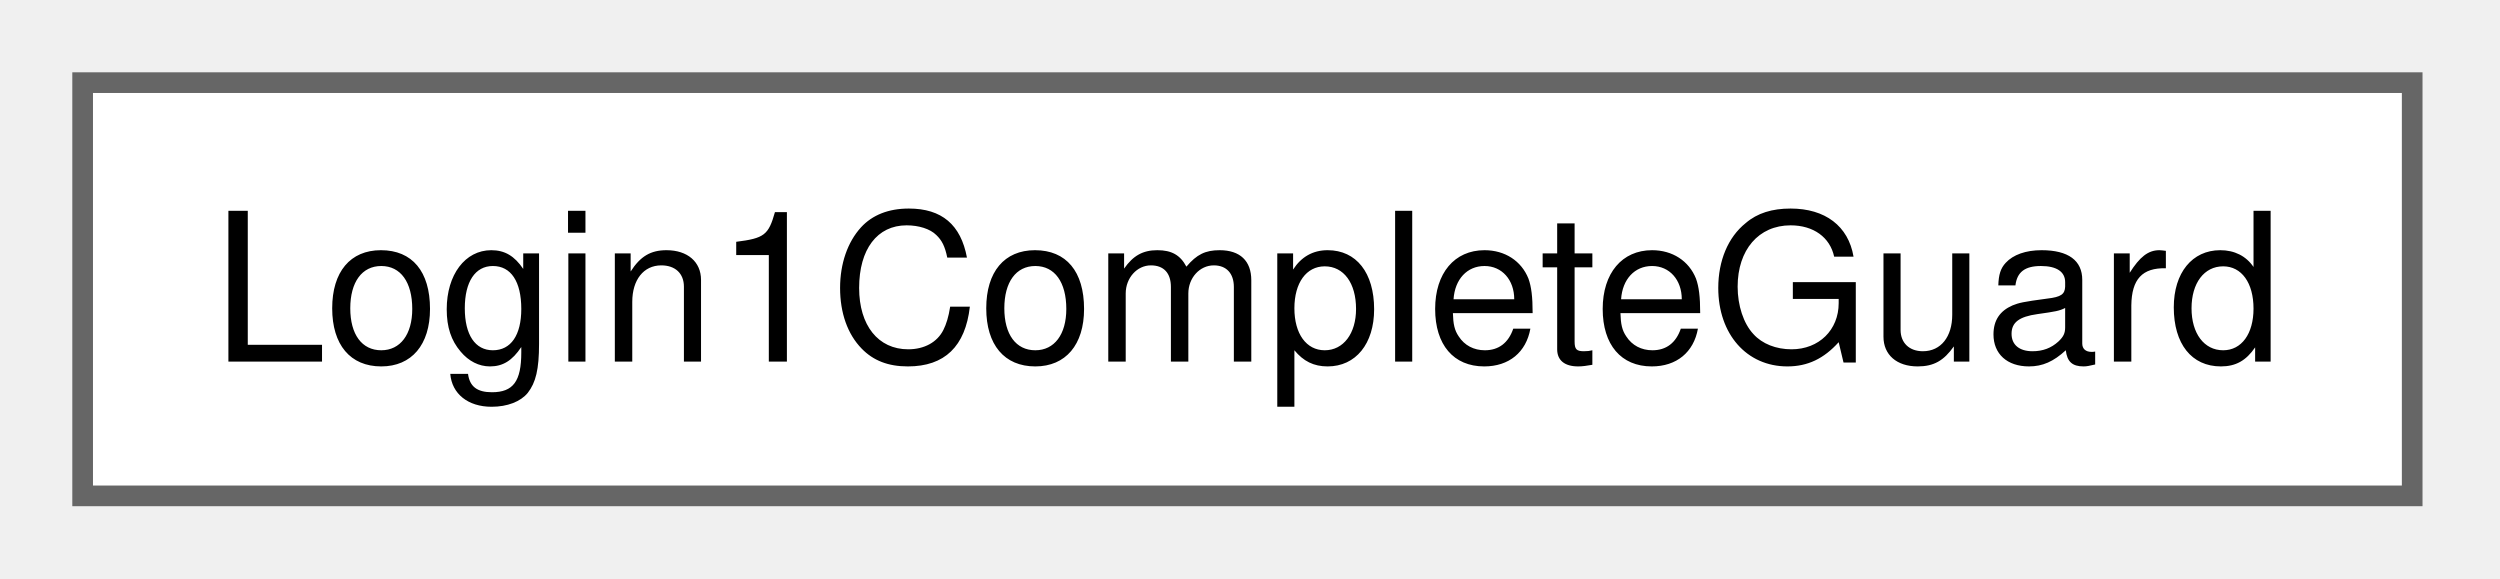
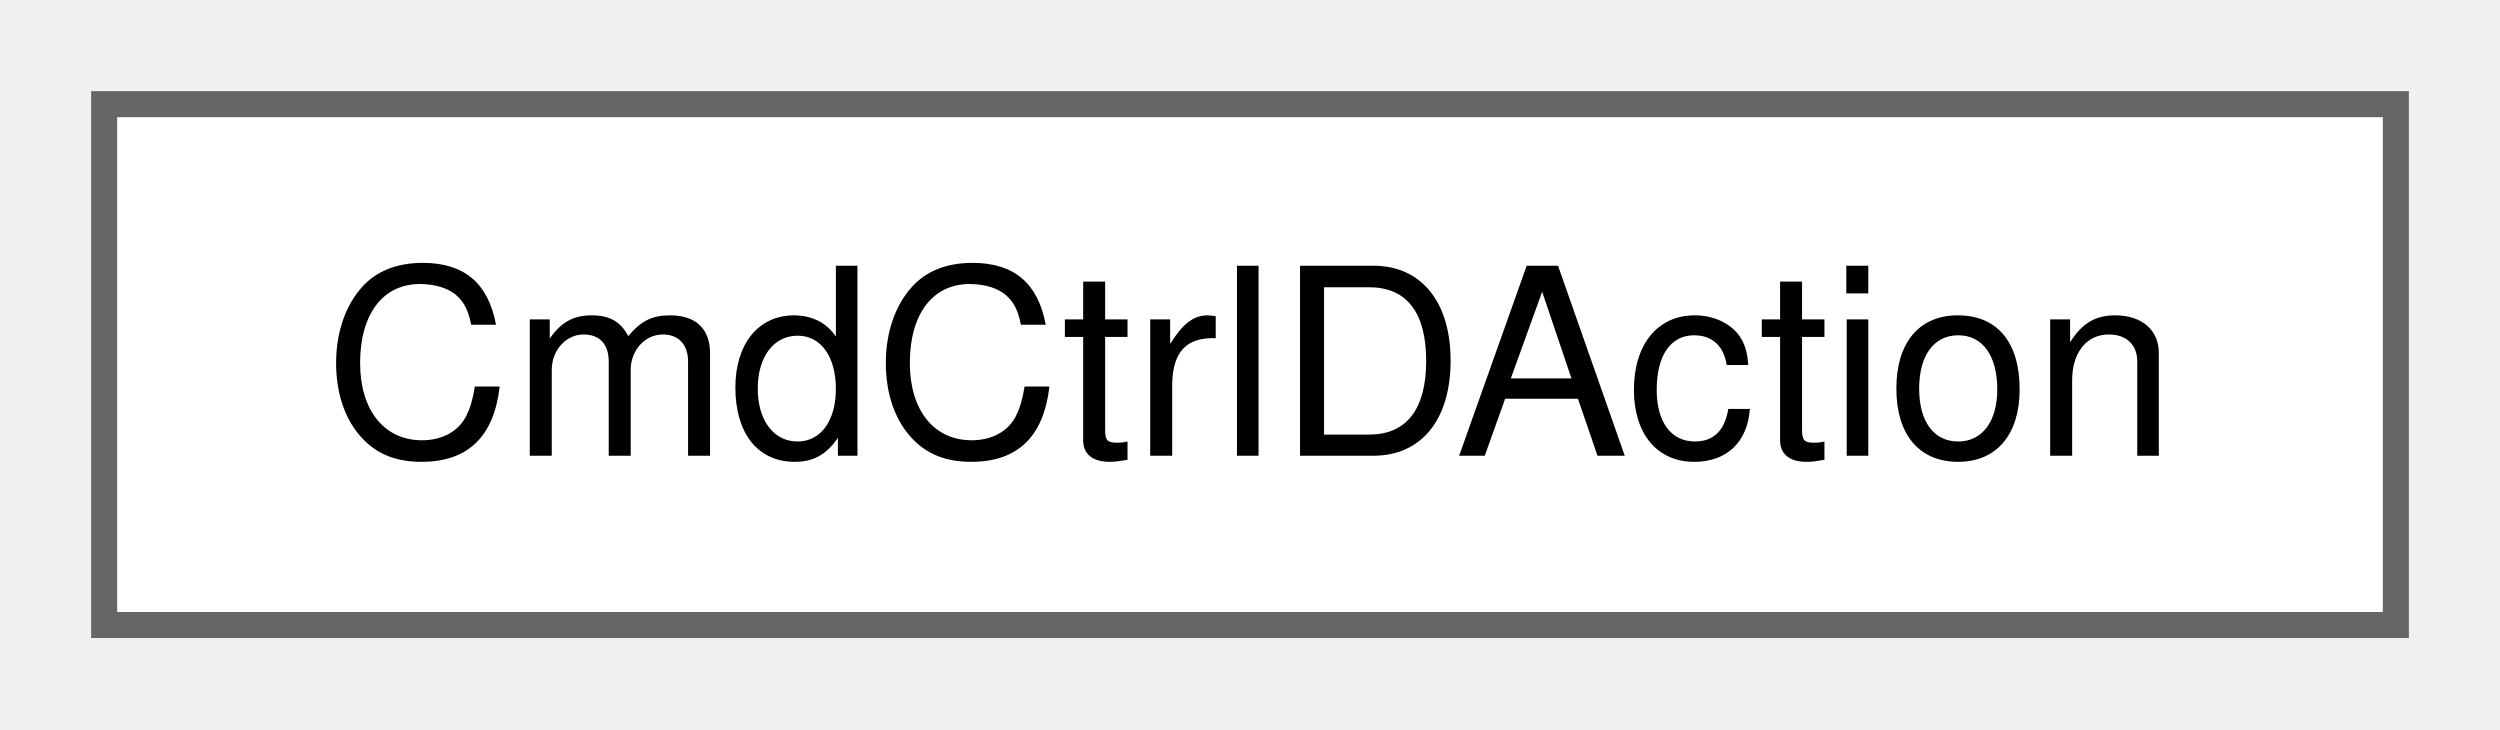
- <svg xmlns="http://www.w3.org/2000/svg" xmlns:xlink="http://www.w3.org/1999/xlink" width="121pt" height="28pt" viewBox="0.00 0.00 121.00 28.00">
+ <svg xmlns="http://www.w3.org/2000/svg" xmlns:xlink="http://www.w3.org/1999/xlink" width="96pt" height="28pt" viewBox="0.00 0.00 96.00 28.00">
  <g id="graph0" class="graph" transform="scale(1 1) rotate(0) translate(4 24)">
    <g id="Node000000" class="node">
      <g id="a_Node000000">
-         <a xlink:href="struct_login1_complete_guard.html" target="_top" xlink:title="FSM Guard: Check if Level 1 login completed successfully.">
-           <polygon fill="white" stroke="#666666" points="112.75,-20 0,-20 0,0 112.75,0 112.75,-20" />
-           <text xml:space="preserve" text-anchor="middle" x="56.38" y="-6.5" font-family="Helvetica,sans-Serif" font-size="10.00">Login1CompleteGuard</text>
+         <a xlink:href="struct_cmd_ctrl_d_action.html" target="_top" xlink:title="Command Action: Send Ctrl+D (0x04) to relay.">
+           <polygon fill="white" stroke="#666666" points="88,-20 0,-20 0,0 88,0 88,-20" />
+           <text xml:space="preserve" text-anchor="middle" x="44" y="-6.5" font-family="Helvetica,sans-Serif" font-size="10.00">CmdCtrlDAction</text>
        </a>
      </g>
    </g>
  </g>
</svg>
